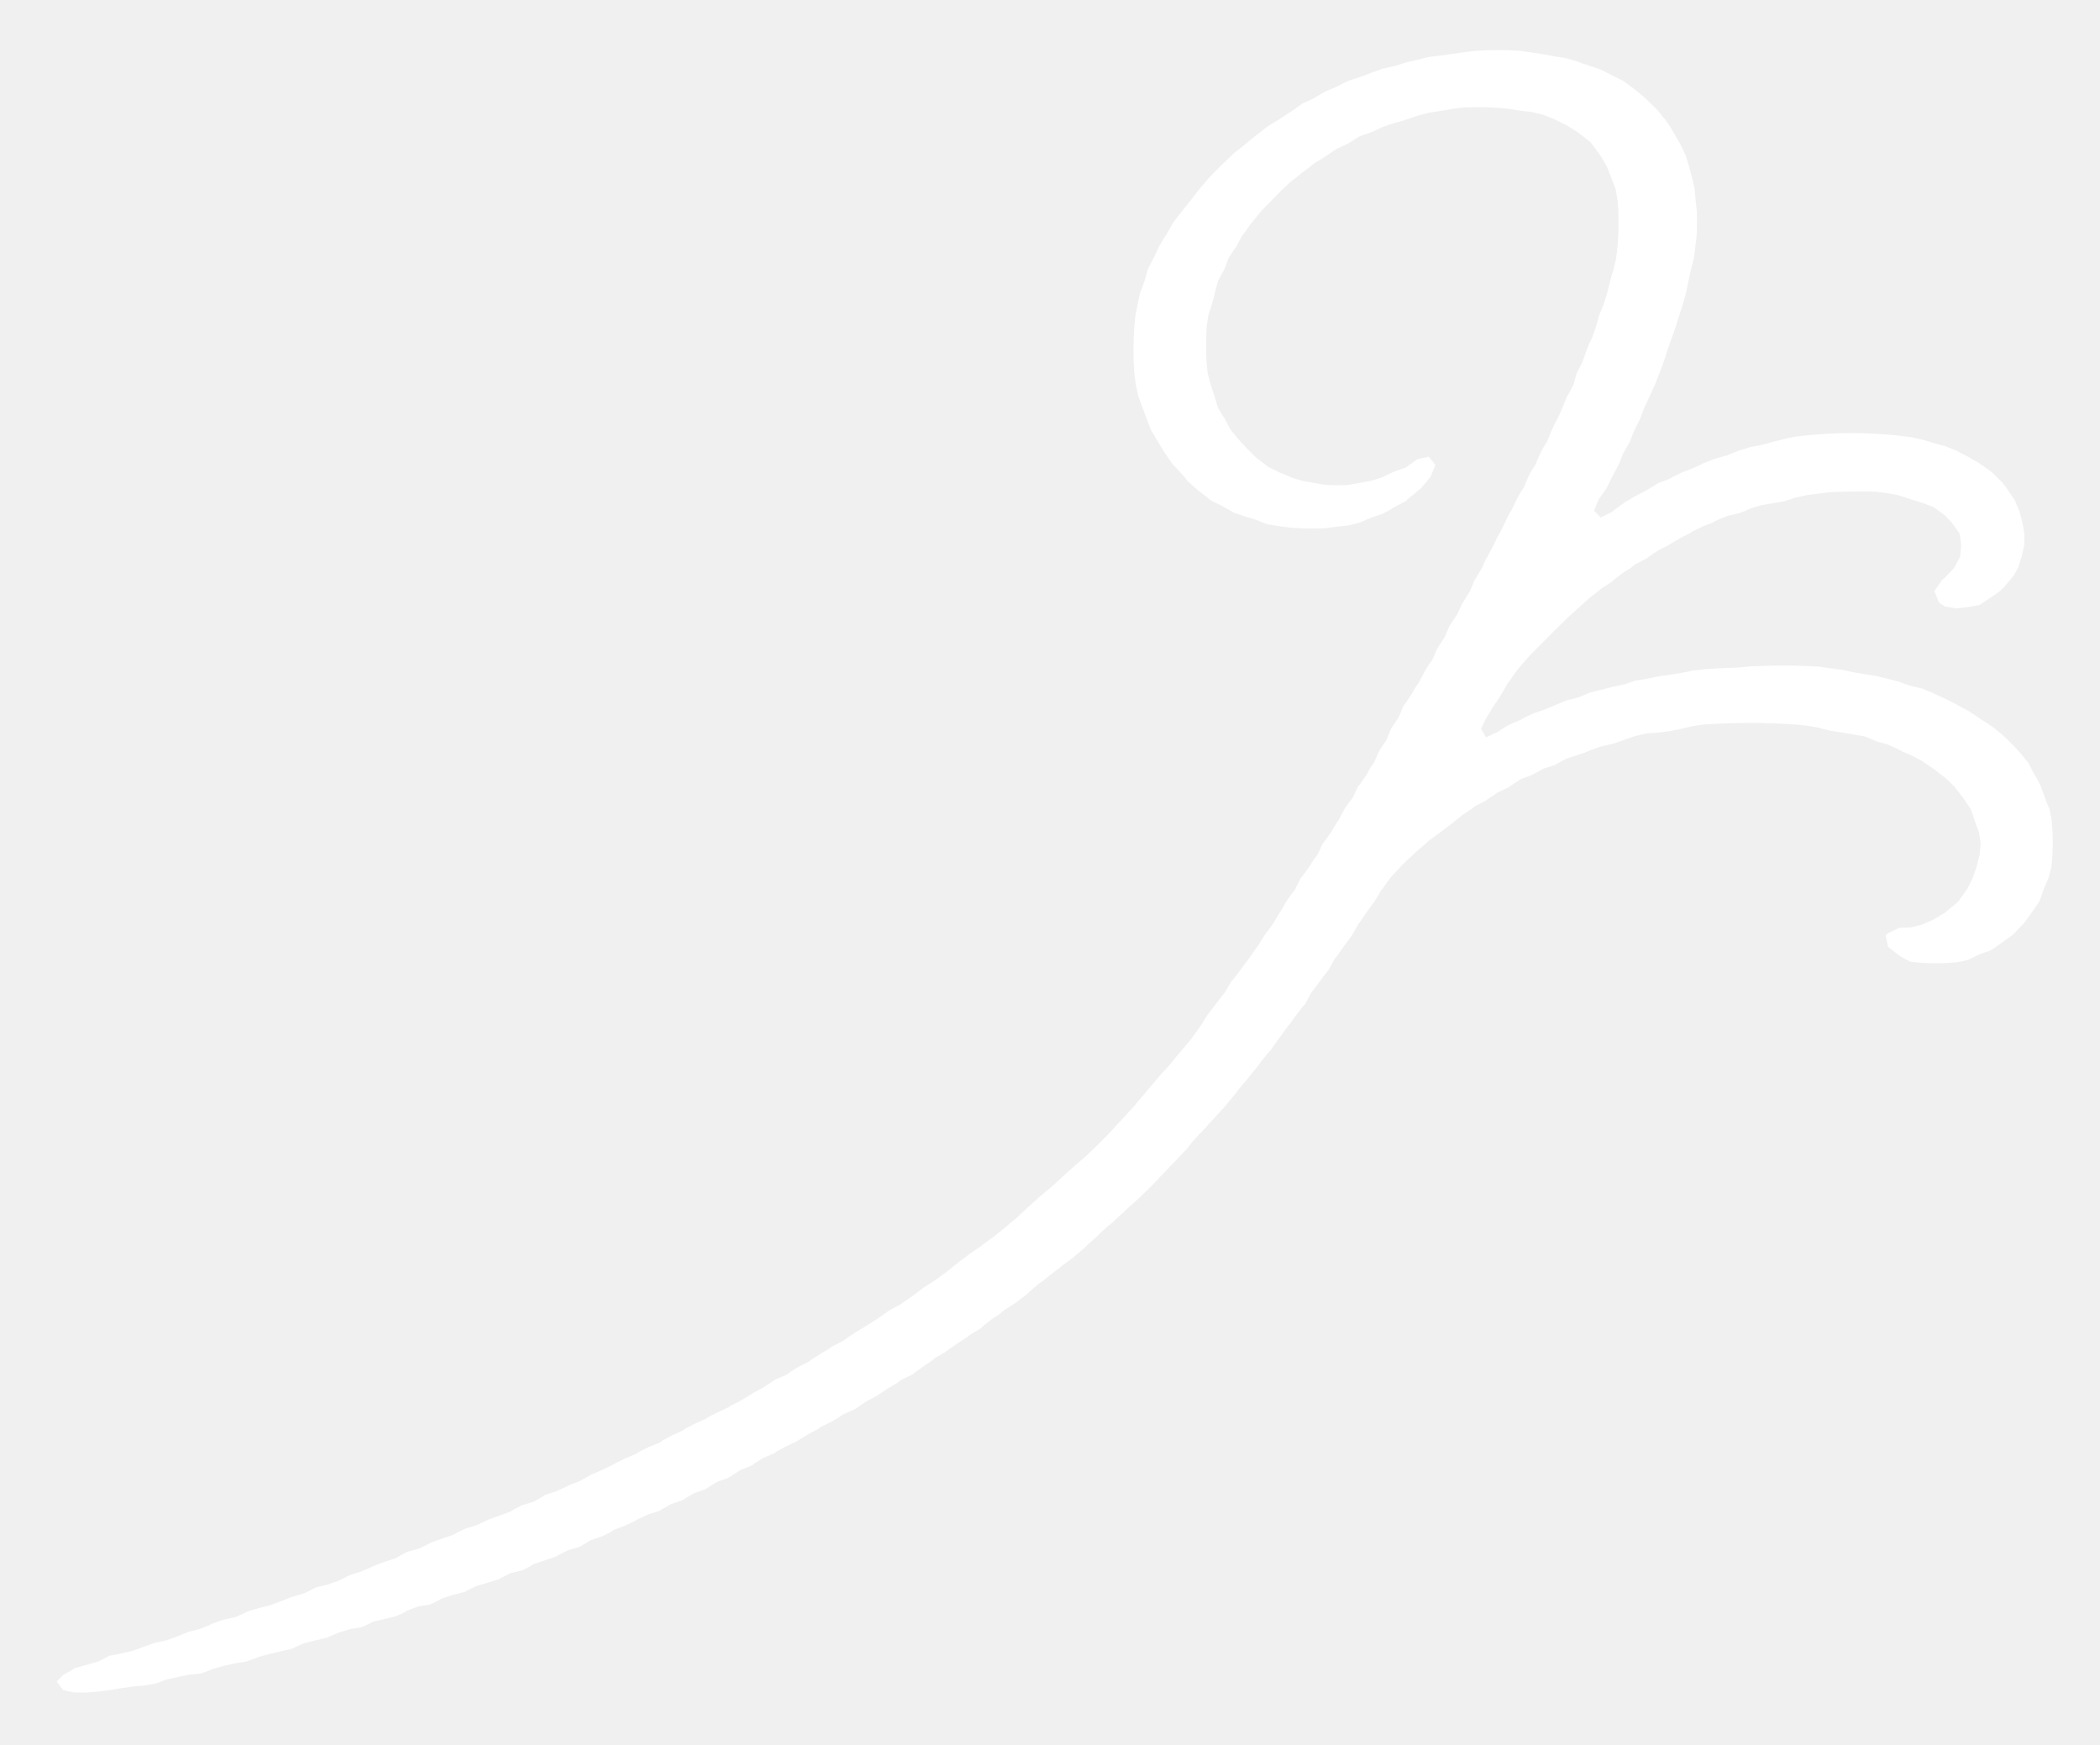
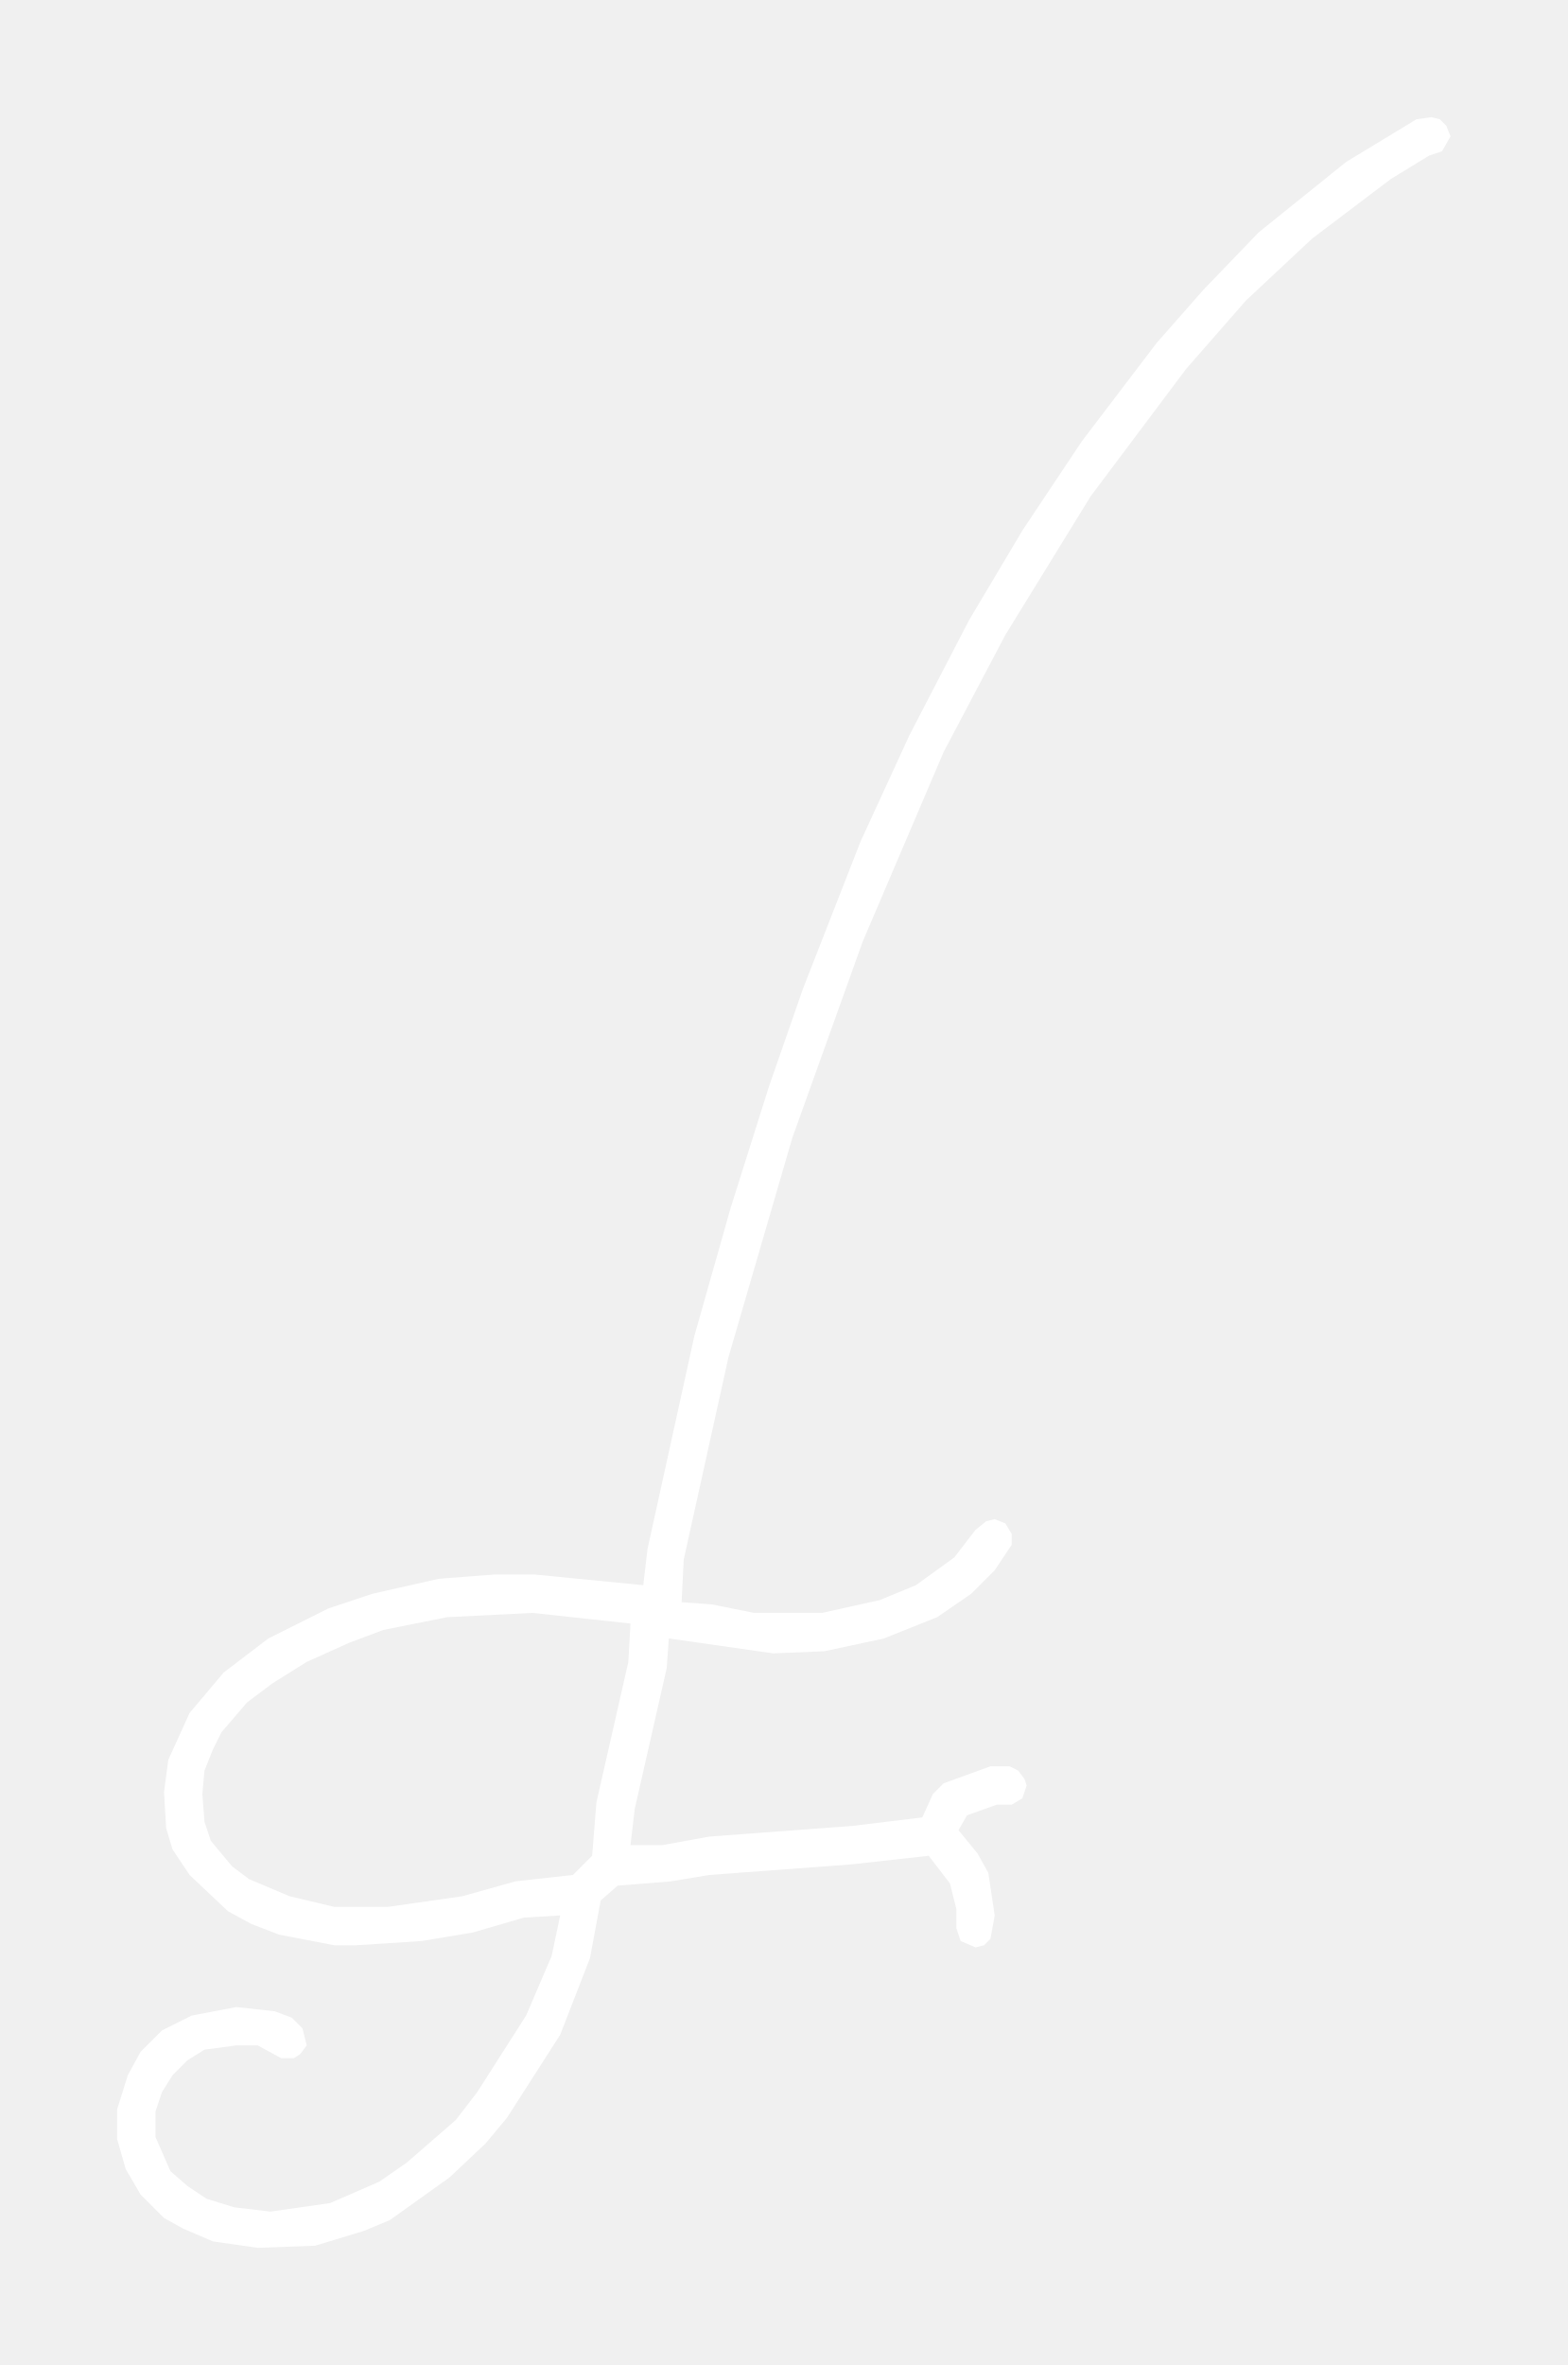
- <svg xmlns="http://www.w3.org/2000/svg" width="183" height="152" viewBox="0 0 183 152">
-   <path fill="#FFFFFF" fill-rule="evenodd" d="M128,4.5L128.5,4.438L129.5,4.385L130.5,4.362L131.5,4.379L132.5,4.431L132.975,4.5L133.5,4.576L134.5,4.727L135.5,4.915L136.5,5.077L137.5,5.373L137.825,5.5L138.5,5.732L139.5,6.06L140.358,6.5L140.5,6.583L141.5,7.075L142.065,7.5L142.5,7.82L143.314,8.5L143.5,8.674L144.344,9.5L144.5,9.671L145.17,10.5L145.5,10.968L145.815,11.5L146.396,12.5L146.5,12.701L146.878,13.5L147.189,14.5L147.452,15.5L147.5,15.686L147.683,16.5L147.771,17.5L147.873,18.5L147.883,19.5L147.855,20.5L147.737,21.5L147.608,22.5L147.5,22.919L147.353,23.5L147.132,24.5L146.927,25.5L146.65,26.5L146.5,26.969L146.328,27.5L146.016,28.5L145.661,29.5L145.5,29.954L145.306,30.5L144.99,31.5L144.615,32.5L144.5,32.77L144.224,33.5L143.763,34.5L143.5,35.091L143.294,35.5L142.921,36.5L142.5,37.342L142.41,37.5L142.025,38.5L141.5,39.417L141.444,39.5L141.054,40.5L140.504,41.5L140.5,41.506L140.024,42.5L139.5,43.254L139.311,43.5L138.915,44.5L139.5,45.085L140.5,44.589L140.598,44.5L141.5,43.825L142.034,43.5L142.5,43.224L143.5,42.708L143.845,42.5L144.5,42.098L145.5,41.708L145.872,41.5L146.5,41.193L147.5,40.803L148.173,40.5L148.5,40.328L149.5,39.949L150.5,39.677L150.923,39.5L151.5,39.273L152.5,38.963L153.5,38.767L154.489,38.5L154.5,38.496L155.5,38.241L156.5,38.033L157.5,37.926L158.5,37.838L159.5,37.776L160.5,37.741L161.5,37.727L162.5,37.754L163.5,37.796L164.5,37.861L165.5,37.956L166.5,38.083L167.5,38.297L168.177,38.5L168.5,38.608L169.5,38.868L170.5,39.273L170.926,39.5L171.5,39.792L172.5,40.373L172.667,40.5L173.5,41.078L173.95,41.5L174.5,42.054L174.843,42.5L175.5,43.466L175.534,43.5L175.966,44.5L176.23,45.5L176.409,46.5L176.402,47.5L176.17,48.5L175.846,49.5L175.5,50.108L175.196,50.5L174.5,51.296L174.28,51.5L173.5,52.052L172.807,52.5L172.5,52.703L171.5,52.89L170.5,53.011L169.5,52.849L168.965,52.5L168.569,51.5L169.262,50.5L169.5,50.312L170.273,49.5L170.5,49.092L170.813,48.5L170.905,47.5L170.771,46.5L170.5,46.114L170.047,45.5L169.5,44.917L168.932,44.5L168.5,44.181L167.5,43.807L166.509,43.5L166.5,43.496L165.5,43.163L164.5,42.971L163.5,42.846L162.5,42.822L161.5,42.829L160.5,42.843L159.5,42.878L158.5,43.003L157.5,43.13L156.5,43.34L156.043,43.5L155.5,43.667L154.5,43.839L153.5,44.011L152.5,44.32L152.105,44.5L151.5,44.727L150.5,44.961L149.5,45.382L149.307,45.5L148.5,45.822L147.5,46.288L147.19,46.5L146.5,46.839L145.5,47.425L145.393,47.5L144.5,47.954L143.691,48.5L143.5,48.65L142.5,49.172L142.086,49.5L141.5,49.859L140.65,50.5L140.5,50.65L139.5,51.315L139.296,51.5L138.5,52.107L138.064,52.5L137.5,53.009L136.96,53.5L136.5,53.931L135.912,54.5L135.5,54.904L134.905,55.5L134.5,55.91L133.913,56.5L133.5,56.919L132.964,57.5L132.5,58.042L132.124,58.5L131.5,59.389L131.404,59.5L130.833,60.5L130.5,61.012L130.16,61.5L129.556,62.5L129.5,62.59L129.061,63.5L129.5,64.24L130.5,63.779L130.915,63.5L131.5,63.151L132.5,62.718L132.908,62.5L133.5,62.212L134.5,61.851L135.394,61.5L135.5,61.444L136.5,61.029L137.5,60.776L138.183,60.5L138.5,60.35L139.5,60.11L140.5,59.852L141.5,59.644L141.913,59.5L142.5,59.307L143.5,59.144L144.5,58.935L145.5,58.792L146.5,58.633L147.172,58.5L147.5,58.431L148.5,58.312L149.5,58.241L150.5,58.197L151.5,58.161L152.5,58.057L153.5,58.023L154.5,57.994L155.5,57.986L156.5,57.997L157.5,58.033L158.5,58.081L159.5,58.224L160.5,58.356L161.194,58.5L161.5,58.569L162.5,58.741L163.5,58.892L164.5,59.147L165.5,59.398L165.746,59.5L166.5,59.759L167.5,59.989L168.5,60.404L168.669,60.5L169.5,60.871L170.5,61.373L170.701,61.5L171.5,61.92L172.39,62.5L172.5,62.589L173.5,63.229L173.852,63.5L174.5,64.027L174.994,64.5L175.5,65.003L175.965,65.5L176.5,66.154L176.776,66.5L177.296,67.5L177.5,67.803L177.839,68.5L178.199,69.5L178.5,70.254L178.602,70.5L178.796,71.5L178.866,72.5L178.89,73.5L178.859,74.5L178.771,75.5L178.512,76.5L178.5,76.521L178.085,77.5L177.737,78.5L177.5,78.85L177.052,79.5L176.5,80.28L176.307,80.5L175.5,81.339L175.328,81.5L174.5,82.093L173.933,82.5L173.5,82.788L172.5,83.147L171.763,83.5L171.5,83.638L170.5,83.843L169.5,83.912L168.5,83.923L167.5,83.896L166.5,83.799L165.908,83.5L165.5,83.243L164.54,82.5L164.5,82.359L164.323,81.5L164.5,81.323L165.5,80.839L166.5,80.803L167.5,80.562L167.597,80.5L168.5,80.116L169.5,79.512L169.512,79.5L170.5,78.68L170.679,78.5L171.398,77.5L171.5,77.329L171.898,76.5L172.25,75.5L172.5,74.512L172.504,74.5L172.602,73.5L172.5,72.841L172.444,72.5L172.084,71.5L171.741,70.5L171.5,70.144L171.066,69.5L170.5,68.782L170.282,68.5L169.5,67.759L169.155,67.5L168.5,66.985L167.757,66.5L167.5,66.305L166.5,65.784L165.827,65.5L165.5,65.32L164.5,64.869L163.5,64.583L163.315,64.5L162.5,64.163L161.5,63.989L160.5,63.822L159.5,63.661L158.819,63.5L158.5,63.41L157.5,63.223L156.5,63.127L155.5,63.064L154.5,63.026L153.5,62.992L152.5,62.983L151.5,62.997L150.5,63.023L149.5,63.062L148.5,63.125L147.5,63.262L146.514,63.5L146.5,63.504L145.5,63.708L144.5,63.829L143.5,63.893L142.5,64.13L141.5,64.471L141.444,64.5L140.5,64.818L139.5,65.037L138.5,65.4L138.295,65.5L137.5,65.776L136.5,66.101L135.756,66.5L135.5,66.65L134.5,66.972L133.526,67.5L133.5,67.519L132.5,67.893L131.583,68.5L131.5,68.583L130.5,69.049L129.835,69.5L129.5,69.737L128.5,70.269L128.211,70.5L127.5,70.969L126.837,71.5L126.5,71.771L125.527,72.5L125.5,72.527L124.5,73.253L124.236,73.5L123.5,74.123L123.106,74.5L122.5,75.062L122.065,75.5L121.5,76.104L121.145,76.5L120.5,77.394L120.404,77.5L119.803,78.5L119.5,78.914L119.08,79.5L118.5,80.354L118.372,80.5L117.807,81.5L117.5,81.915L117.07,82.5L116.5,83.311L116.337,83.5L115.771,84.5L115.5,84.842L115.008,85.5L114.5,86.195L114.25,86.5L113.727,87.5L113.5,87.727L112.912,88.5L112.5,89.089L112.155,89.5L111.5,90.426L111.429,90.5L110.732,91.5L110.5,91.732L109.89,92.5L109.5,93.026L109.103,93.5L108.5,94.258L108.271,94.5L107.5,95.488L107.488,95.5L106.656,96.5L106.5,96.656L105.75,97.5L105.5,97.75L104.832,98.5L104.5,98.832L103.89,99.5L103.5,100.006L103.038,100.5L102.5,101.082L102.09,101.5L101.5,102.12L101.13,102.5L100.5,103.172L100.174,103.5L99.5,104.148L99.129,104.5L98.5,105.067L98.036,105.5L97.5,105.988L96.962,106.5L96.5,106.866L95.811,107.5L95.5,107.811L94.727,108.5L94.5,108.727L93.589,109.5L93.5,109.589L92.5,110.315L92.288,110.5L91.5,111.086L91.017,111.5L90.5,111.869L89.75,112.5L89.5,112.75L88.512,113.5L88.5,113.512L87.5,114.162L87.089,114.5L86.5,114.884L85.708,115.5L85.5,115.708L84.5,116.313L84.278,116.5L83.5,117.005L82.773,117.5L82.5,117.718L81.5,118.304L81.276,118.5L80.5,119.031L79.84,119.5L79.5,119.754L78.5,120.242L78.171,120.5L77.5,120.893L76.569,121.5L76.5,121.569L75.5,122.09L74.901,122.5L74.5,122.784L73.5,123.214L73.087,123.5L72.5,123.846L71.5,124.34L71.303,124.5L70.5,124.918L69.541,125.5L69.5,125.541L68.5,126.018L67.633,126.5L67.5,126.602L66.5,127.032L65.754,127.5L65.5,127.688L64.5,128.092L63.866,128.5L63.5,128.75L62.5,129.104L61.858,129.5L61.5,129.741L60.5,130.089L59.792,130.5L59.5,130.698L58.5,131.039L57.673,131.5L57.5,131.627L56.5,131.938L55.5,132.401L55.365,132.5L54.5,132.904L53.5,133.294L53.179,133.5L52.5,133.843L51.5,134.177L50.966,134.5L50.5,134.776L49.5,135.07L48.639,135.5L48.5,135.596L47.5,135.938L46.5,136.279L46.141,136.5L45.5,136.825L44.5,137.061L43.622,137.5L43.5,137.583L42.5,137.896L41.5,138.188L40.862,138.5L40.5,138.698L39.5,138.946L38.5,139.274L38.101,139.5L37.5,139.796L36.5,139.948L35.5,140.32L35.195,140.5L34.5,140.822L33.5,141.059L32.5,141.297L32.111,141.5L31.5,141.78L30.5,141.936L29.5,142.249L28.907,142.5L28.5,142.683L27.5,142.918L26.5,143.171L25.753,143.5L25.5,143.633L24.5,143.866L23.5,144.105L22.5,144.371L22.202,144.5L21.5,144.754L20.5,144.921L19.5,145.138L18.5,145.423L18.346,145.5L17.5,145.811L16.5,145.912L15.5,146.109L14.5,146.328L14.053,146.5L13.5,146.698L12.5,146.863L11.5,146.948L10.5,147.097L9.5,147.262L8.5,147.389L7.5,147.465L6.5,147.466L5.5,147.259L4.945,146.5L5.5,145.939L6.278,145.5L6.5,145.344L7.5,145.062L8.5,144.785L9.074,144.5L9.5,144.273L10.5,144.079L11.5,143.846L12.478,143.5L12.5,143.488L13.5,143.137L14.5,142.917L15.5,142.562L15.615,142.5L16.5,142.161L17.5,141.898L18.446,141.5L18.5,141.466L19.5,141.113L20.5,140.897L21.394,140.5L21.5,140.431L22.5,140.122L23.5,139.877L24.5,139.504L24.506,139.5L25.5,139.113L26.5,138.825L27.172,138.5L27.5,138.312L28.5,138.077L29.5,137.732L29.953,137.5L30.5,137.233L31.5,136.908L32.438,136.5L32.5,136.459L33.5,136.082L34.5,135.755L34.938,135.5L35.5,135.201L36.5,134.927L37.393,134.5L37.5,134.424L38.5,134.064L39.5,133.723L39.906,133.5L40.5,133.204L41.5,132.899L42.375,132.5L42.5,132.417L43.5,132.057L44.5,131.694L44.802,131.5L45.5,131.144L46.5,130.839L47.106,130.5L47.5,130.25L48.5,129.923L49.402,129.5L49.5,129.431L50.5,129.05L51.496,128.5L51.5,128.496L52.5,128.059L53.5,127.576L53.596,127.5L54.5,127.064L55.5,126.627L55.673,126.5L56.5,126.09L57.5,125.686L57.744,125.5L58.5,125.09L59.5,124.633L59.667,124.5L60.5,124.067L61.5,123.621L61.655,123.5L62.5,123.072L63.5,122.602L63.627,122.5L64.5,122.062L65.438,121.5L65.5,121.438L66.5,120.894L67.106,120.5L67.5,120.224L68.5,119.797L68.917,119.5L69.5,119.134L70.5,118.627L70.648,118.5L71.5,117.959L72.26,117.5L72.5,117.317L73.5,116.809L73.918,116.5L74.5,116.119L75.5,115.512L75.513,115.5L76.5,114.873L77.026,114.5L77.5,114.168L78.5,113.633L78.655,113.5L79.5,112.933L80.074,112.5L80.5,112.178L81.5,111.541L81.543,111.5L82.5,110.81L82.876,110.5L83.5,109.997L84.168,109.5L84.5,109.241L85.5,108.562L85.565,108.5L86.5,107.821L86.908,107.5L87.5,107.02L88.112,106.5L88.5,106.189L89.246,105.5L89.5,105.246L90.35,104.5L90.5,104.35L91.5,103.519L91.519,103.5L92.5,102.615L92.615,102.5L93.5,101.708L93.731,101.5L94.5,100.852L94.871,100.5L95.5,99.901L95.903,99.5L96.5,98.896L96.874,98.5L97.5,97.812L97.806,97.5L98.5,96.731L98.716,96.5L99.5,95.577L99.576,95.5L100.404,94.5L100.5,94.404L101.254,93.5L101.5,93.254L102.164,92.5L102.5,92.064L102.977,91.5L103.5,90.894L103.825,90.5L104.5,89.55L104.549,89.5L105.175,88.5L105.5,88.07L105.943,87.5L106.5,86.752L106.713,86.5L107.302,85.5L107.5,85.302L108.104,84.5L108.5,83.943L108.85,83.5L109.5,82.557L109.556,82.5L110.189,81.5L110.5,81.077L110.922,80.5L111.5,79.54L111.536,79.5L112.125,78.5L112.5,77.954L112.855,77.5L113.344,76.5L113.5,76.344L114.099,75.5L114.5,74.867L114.798,74.5L115.263,73.5L115.5,73.203L115.995,72.5L116.5,71.655L116.631,71.5L117.154,70.5L117.5,69.996L117.88,69.5L118.35,68.5L118.5,68.35L119.088,67.5L119.5,66.748L119.705,66.5L120.154,65.5L120.5,64.933L120.812,64.5L121.212,63.5L121.5,63.067L121.883,62.5L122.307,61.5L122.5,61.25L122.995,60.5L123.5,59.65L123.623,59.5L124.154,58.5L124.5,57.923L124.811,57.5L125.246,56.5L125.5,56.115L125.904,55.5L126.323,54.5L126.5,54.261L126.997,53.5L127.466,52.5L127.5,52.466L128.104,51.5L128.5,50.54L128.53,50.5L129.137,49.5L129.5,48.676L129.623,48.5L130.157,47.5L130.5,46.753L130.672,46.5L131.164,45.5L131.5,44.791L131.696,44.5L132.178,43.5L132.5,42.901L132.774,42.5L133.201,41.5L133.5,40.944L133.79,40.5L134.224,39.5L134.5,38.989L134.808,38.5L135.216,37.5L135.5,36.884L135.725,36.5L136.164,35.5L136.5,34.651L136.593,34.5L137.131,33.5L137.398,32.5L137.5,32.316L137.913,31.5L138.263,30.5L138.5,29.919L138.71,29.5L139.064,28.5L139.35,27.5L139.5,27.112L139.757,26.5L140.06,25.5L140.312,24.5L140.5,23.814L140.605,23.5L140.834,22.5L140.955,21.5L141.025,20.5L141.043,19.5L141.037,18.5L140.968,17.5L140.795,16.5L140.5,15.713L140.417,15.5L140.025,14.5L139.5,13.612L139.424,13.5L138.69,12.5L138.5,12.31L137.5,11.534L137.454,11.5L136.5,10.902L135.665,10.5L135.5,10.399L134.5,10.013L133.5,9.759L132.5,9.644L131.604,9.5L131.5,9.48L130.5,9.397L129.5,9.341L128.5,9.336L127.5,9.371L126.5,9.496L126.481,9.5L125.5,9.667L124.5,9.825L123.5,10.094L122.5,10.433L122.307,10.5L121.5,10.718L120.5,11.06L119.548,11.5L119.5,11.527L118.5,11.866L117.5,12.488L117.481,12.5L116.5,12.958L115.685,13.5L115.5,13.639L114.5,14.246L114.204,14.5L113.5,15.018L112.918,15.5L112.5,15.807L111.759,16.5L111.5,16.759L110.776,17.5L110.5,17.776L109.811,18.5L109.5,18.889L109,19.5L108.5,20.213L108.258,20.5L107.732,21.5L107.5,21.813L107.05,22.5L106.683,23.5L106.5,23.803L106.132,24.5L105.872,25.5L105.615,26.5L105.5,26.851L105.293,27.5L105.149,28.5L105.104,29.5L105.104,30.5L105.14,31.5L105.235,32.5L105.496,33.5L105.5,33.508L105.829,34.5L106.128,35.5L106.5,36.144L106.732,36.5L107.27,37.5L107.5,37.757L108.124,38.5L108.5,38.902L109.087,39.5L109.5,39.898L110.285,40.5L110.5,40.677L111.5,41.164L112.338,41.5L112.5,41.589L113.5,41.899L114.5,42.076L115.5,42.25L116.5,42.277L117.5,42.25L118.5,42.077L119.5,41.884L120.5,41.569L120.623,41.5L121.5,41.086L122.5,40.736L122.826,40.5L123.5,40.015L124.5,39.785L125.085,40.5L124.683,41.5L124.5,41.73L123.872,42.5L123.5,42.807L122.667,43.5L122.5,43.667L121.5,44.189L121,44.5L120.5,44.759L119.5,45.102L118.555,45.5L118.5,45.527L117.5,45.788L116.5,45.881L115.5,46.024L114.5,46.051L113.5,46.036L112.5,45.98L111.5,45.846L110.5,45.693L109.965,45.5L109.5,45.301L108.5,45L107.5,44.656L107.242,44.5L106.5,44.088L105.5,43.596L105.404,43.5L104.5,42.796L104.134,42.5L103.5,41.915L103.161,41.5L102.5,40.771L102.229,40.5L101.527,39.5L101.5,39.469L100.913,38.5L100.5,37.785L100.307,37.5L99.928,36.5L99.556,35.5L99.5,35.383L99.193,34.5L98.971,33.5L98.849,32.5L98.784,31.5L98.771,30.5L98.792,29.5L98.848,28.5L98.94,27.5L99.141,26.5L99.35,25.5L99.5,25.131L99.735,24.5L100.011,23.5L100.5,22.527L100.519,22.5L100.989,21.5L101.5,20.631L101.602,20.5L102.168,19.5L102.5,19.04L102.928,18.5L103.5,17.774L103.734,17.5L104.488,16.5L104.5,16.488L105.344,15.5L105.5,15.344L106.333,14.5L106.5,14.333L107.367,13.5L107.5,13.367L108.5,12.583L108.588,12.5L109.5,11.762L109.843,11.5L110.5,10.987L111.307,10.5L111.5,10.373L112.5,9.727L112.832,9.5L113.5,9.019L114.5,8.562L114.59,8.5L115.5,7.969L116.5,7.548L116.582,7.5L117.5,7.041L118.5,6.718L119.102,6.5L119.5,6.344L120.5,5.976L121.5,5.76L122.356,5.5L122.5,5.444L123.5,5.208L124.5,4.966L125.5,4.844L126.5,4.703L127.5,4.562Z" />
+ <svg xmlns="http://www.w3.org/2000/svg" viewBox="0 0 736 1110" width="736" height="1110">
+   <g transform="translate(-363 1020) scale(1 -1)">
+     <path d="M1039 964 1035 965 1028 964 995 944 954 911 928 884 906 859 871 813 843 771 818 729 790 675 767 625 740 556 724 510 706 453 689 393 667 293 665 276 614 281H595L569 279L538 272L517 265L489 251L468 235L452 216L442 194L440 179L441 162L444 152L452 140L470 123L481 117L494 112L520 107H530L561 109L585 113L609 120L626 121L622 102L610 74L587 38L577 25L554 5L541 -4L518 -14L490 -18L473 -16L460 -12L451 -6L443 1L436 17V29L439 38L444 46L451 53L459 58L474 60H484L495 54H501L504 56L507 60L505 68L500 73L492 76L474 78L453 74L439 67L429 57L423 46L418 30V16L422 2L429 -10L440 -21L449 -26L463 -32L484 -35L511 -34L534 -27L546 -22L574 -2L591 14L601 26L626 65L640 101L645 128L653 135L678 137L696 140L763 145L799 149L809 136L812 124V115L814 109L821 106L825 107L828 110L830 121L827 141L822 150L813 161L817 168L831 173H838L843 176L845 182L844 185L841 189L837 191H828L806 183L801 178L796 167L763 163L696 158L674 154H659L661 171L676 237L677 251L726 244L750 245L778 251L803 261L819 272L830 283L838 295V300L835 305L830 307L826 306L821 302L811 289L793 276L776 269L749 263H717L697 267L683 268L684 288L705 383L735 486L768 578L806 667L835 722L875 787L920 847L948 879L979 908L1016 936L1034 947L1040 949L1044 956L1042 961ZM659 258 658 240 643 174 641 149 632 140 605 137 580 130 545 125H520L499 130L480 138L472 144L462 156L459 165L458 178L459 189L463 199L467 207L479 221L491 230L507 240L527 249L543 255L573 261L613 263Z" fill="#FFFFFF" fill-rule="nonzero" />
+   </g>
</svg>
